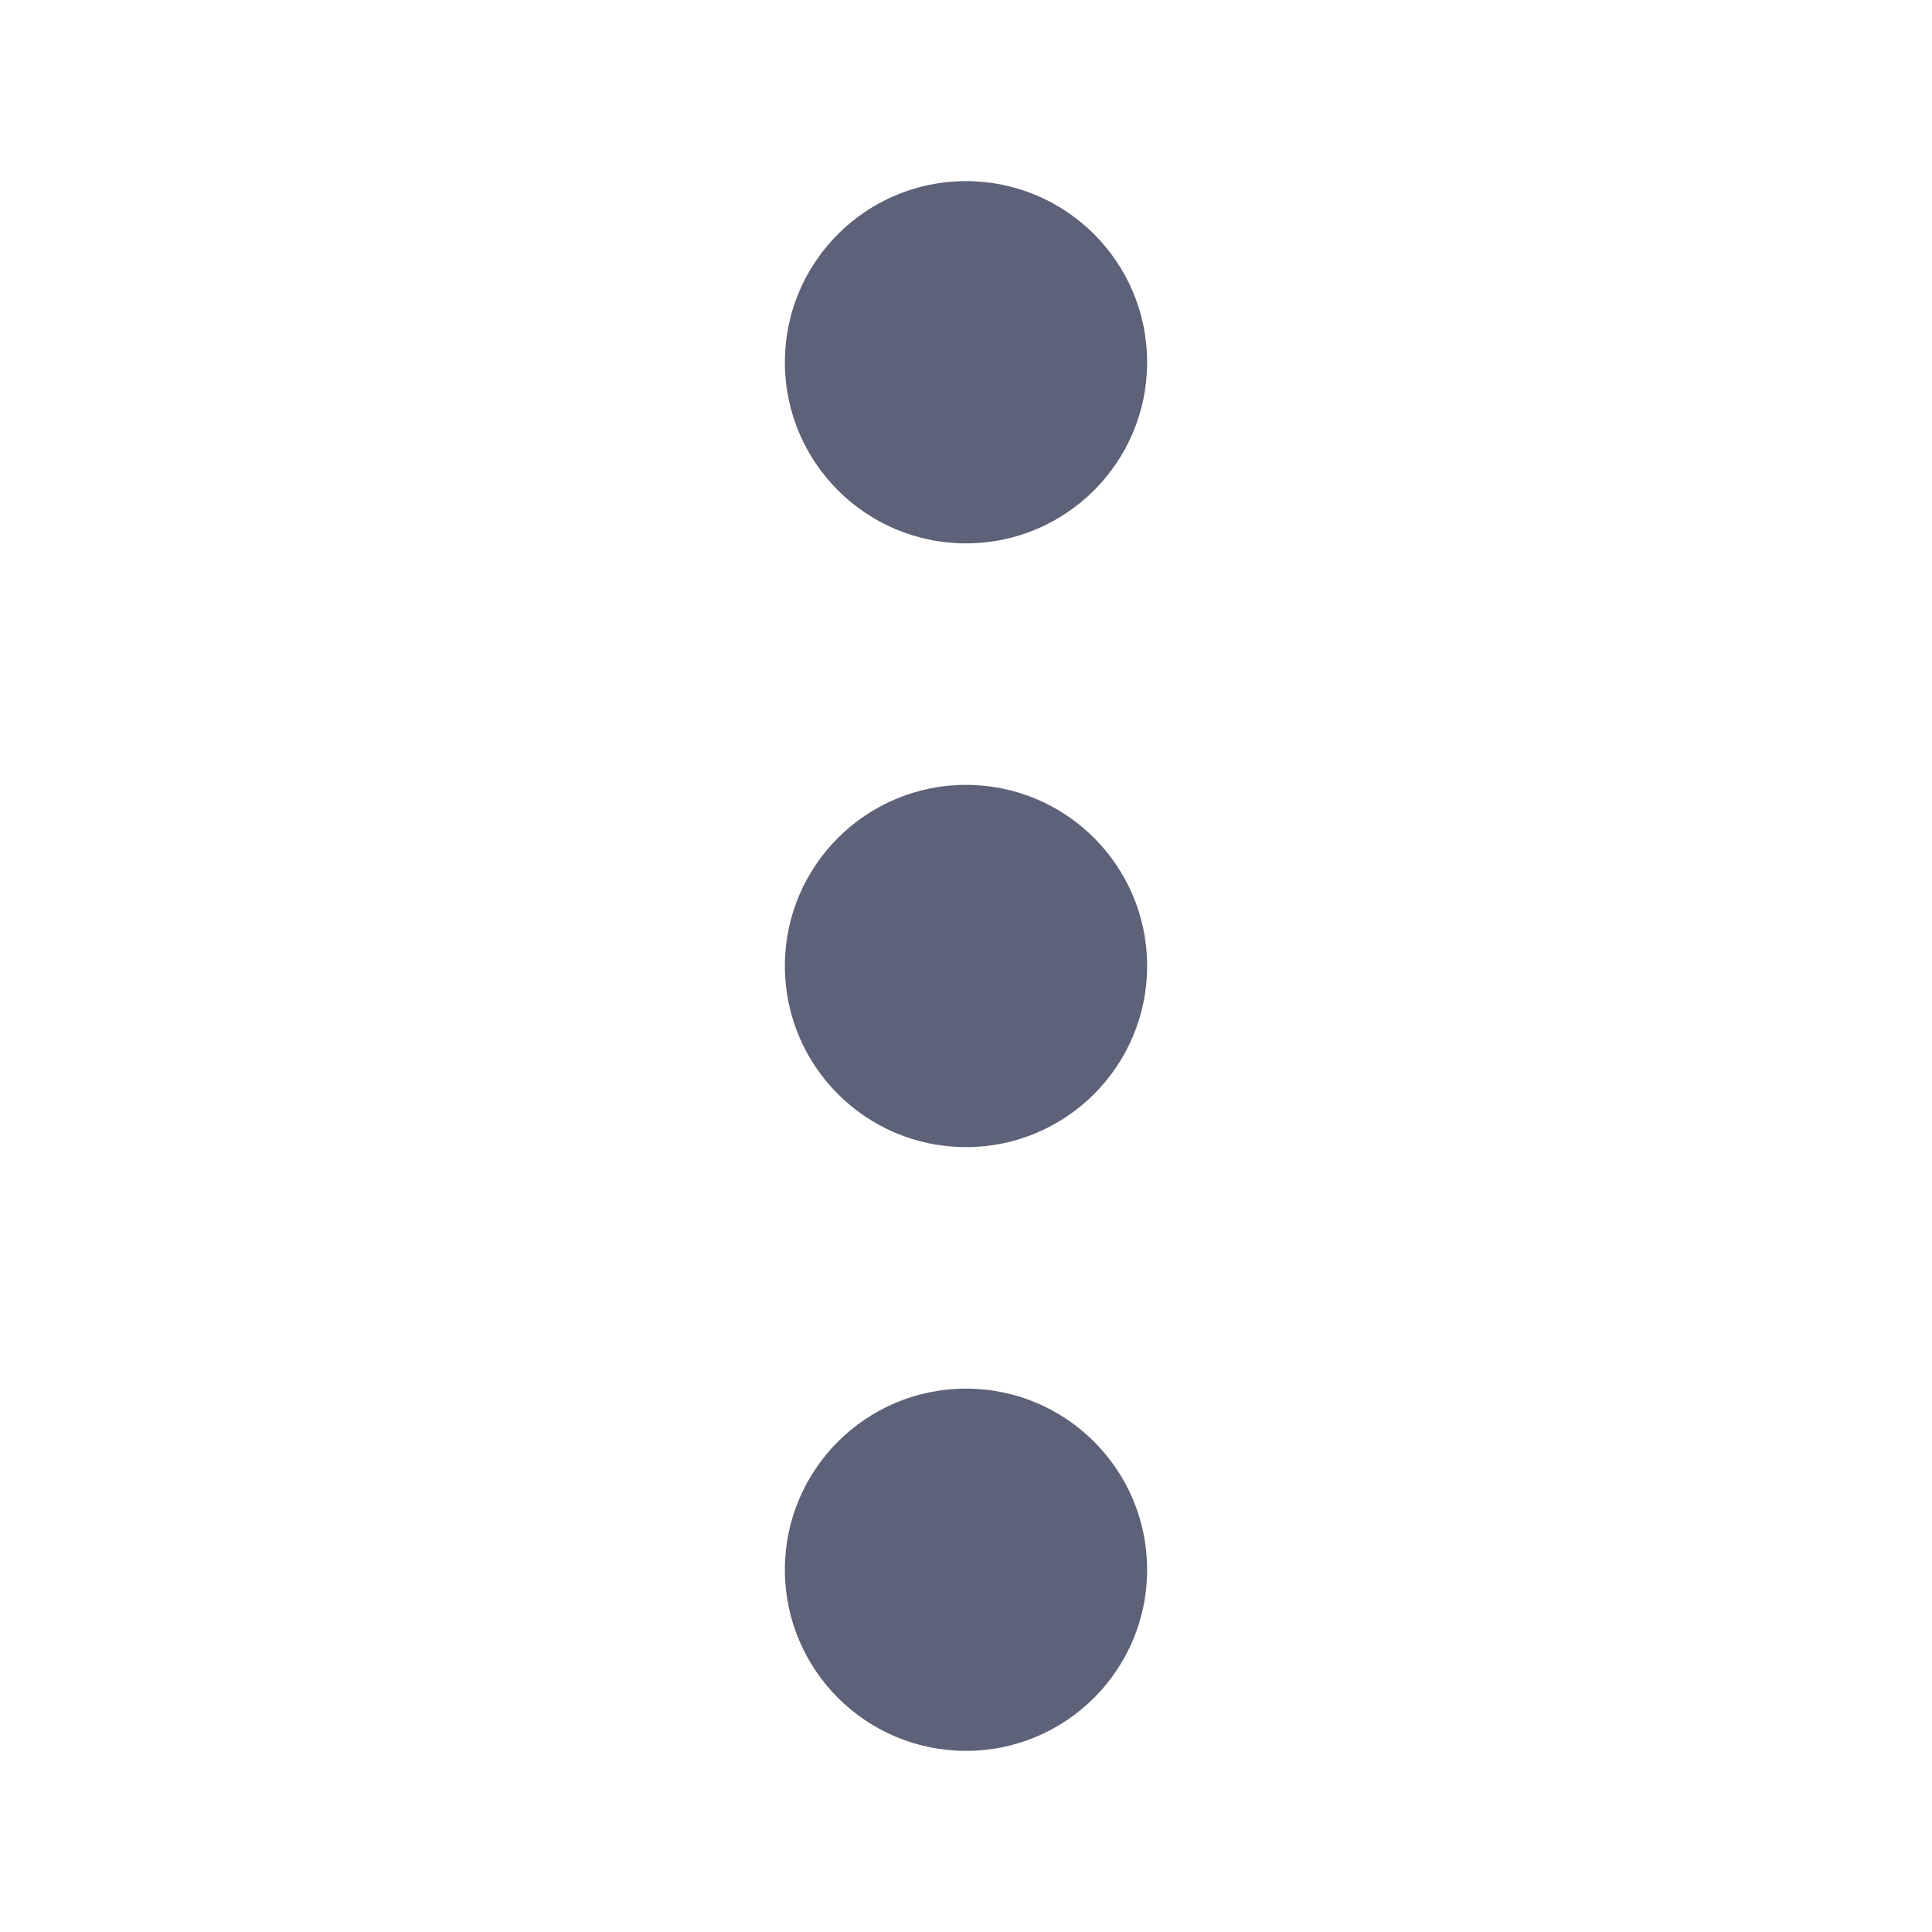
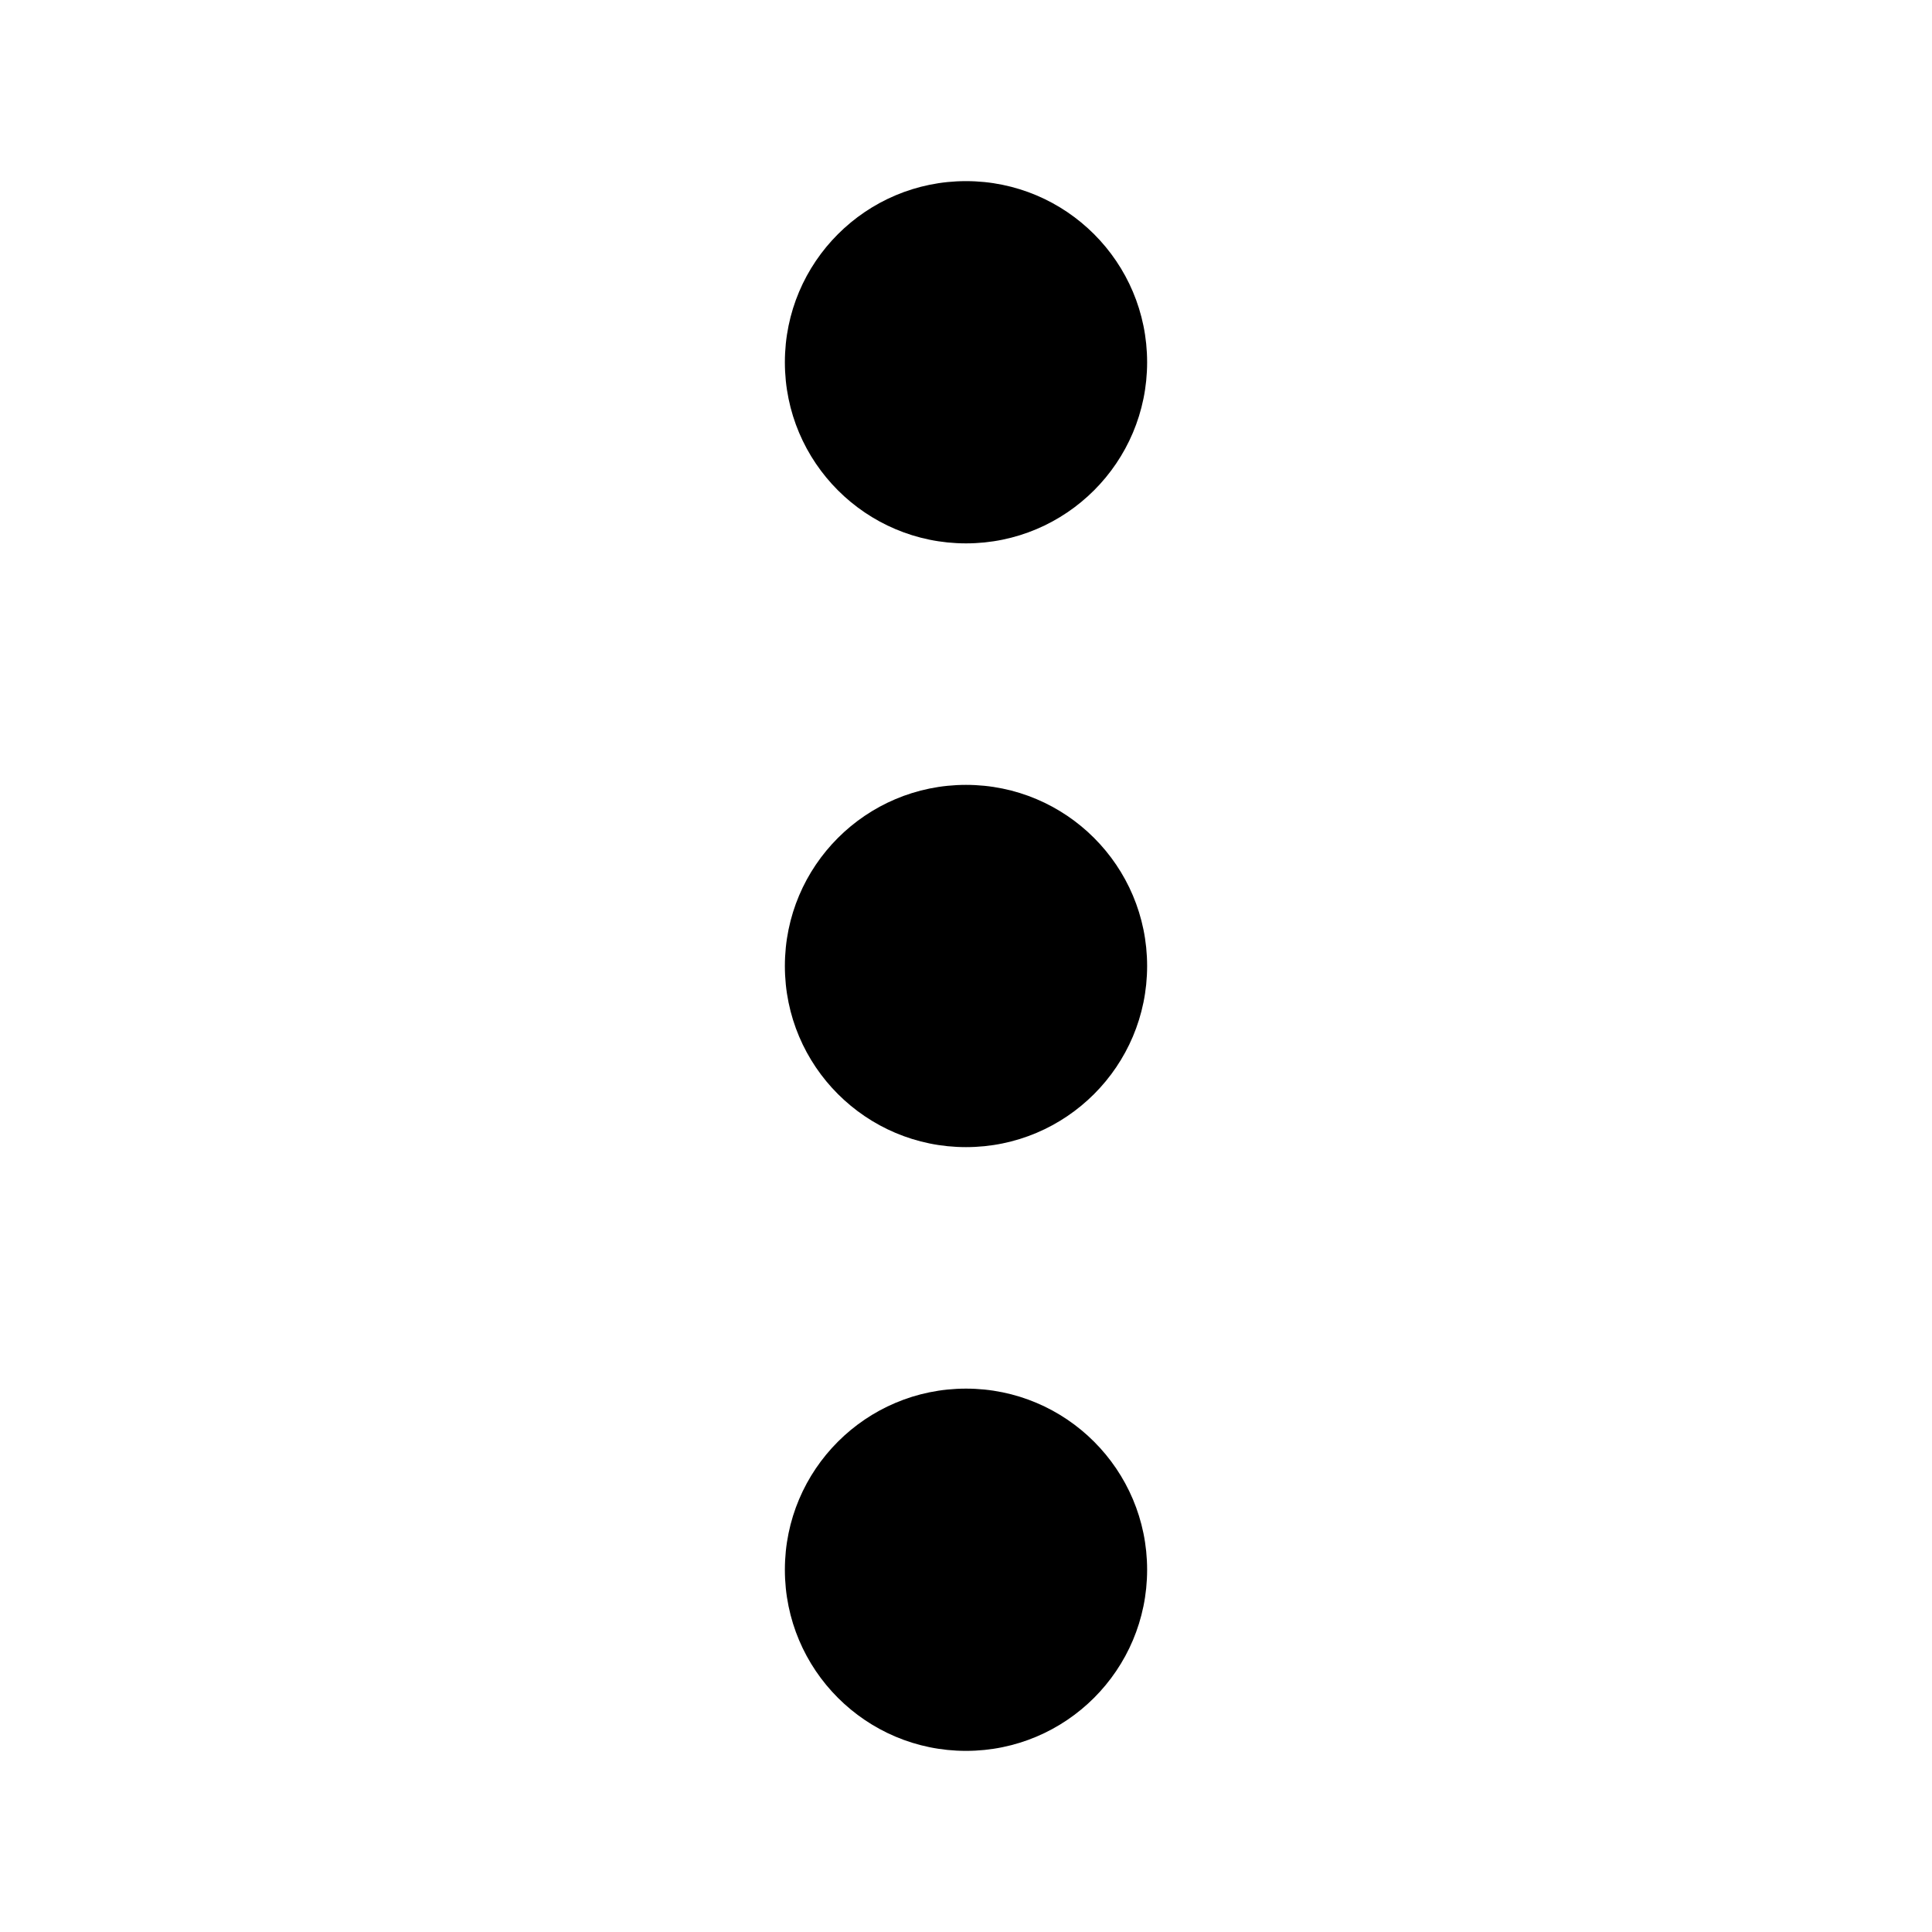
<svg xmlns="http://www.w3.org/2000/svg" fill="none" viewBox="0 0 24 24">
-   <path fill="#5E6278" d="M12 17.25a2.25 2.25 0 1 1 0 4.5 2.25 2.25 0 0 1 0-4.5Zm0-7.5a2.25 2.25 0 1 1 0 4.5 2.25 2.25 0 0 1 0-4.5Zm0-3a2.25 2.25 0 1 1 0-4.5 2.25 2.25 0 0 1 0 4.5Z" />
+   <path fill="currentColor" d="M12 17.25a2.25 2.25 0 1 1 0 4.5 2.25 2.25 0 0 1 0-4.5Zm0-7.5a2.25 2.25 0 1 1 0 4.5 2.25 2.25 0 0 1 0-4.5Zm0-3a2.25 2.25 0 1 1 0-4.5 2.25 2.25 0 0 1 0 4.5Z" />
</svg>
